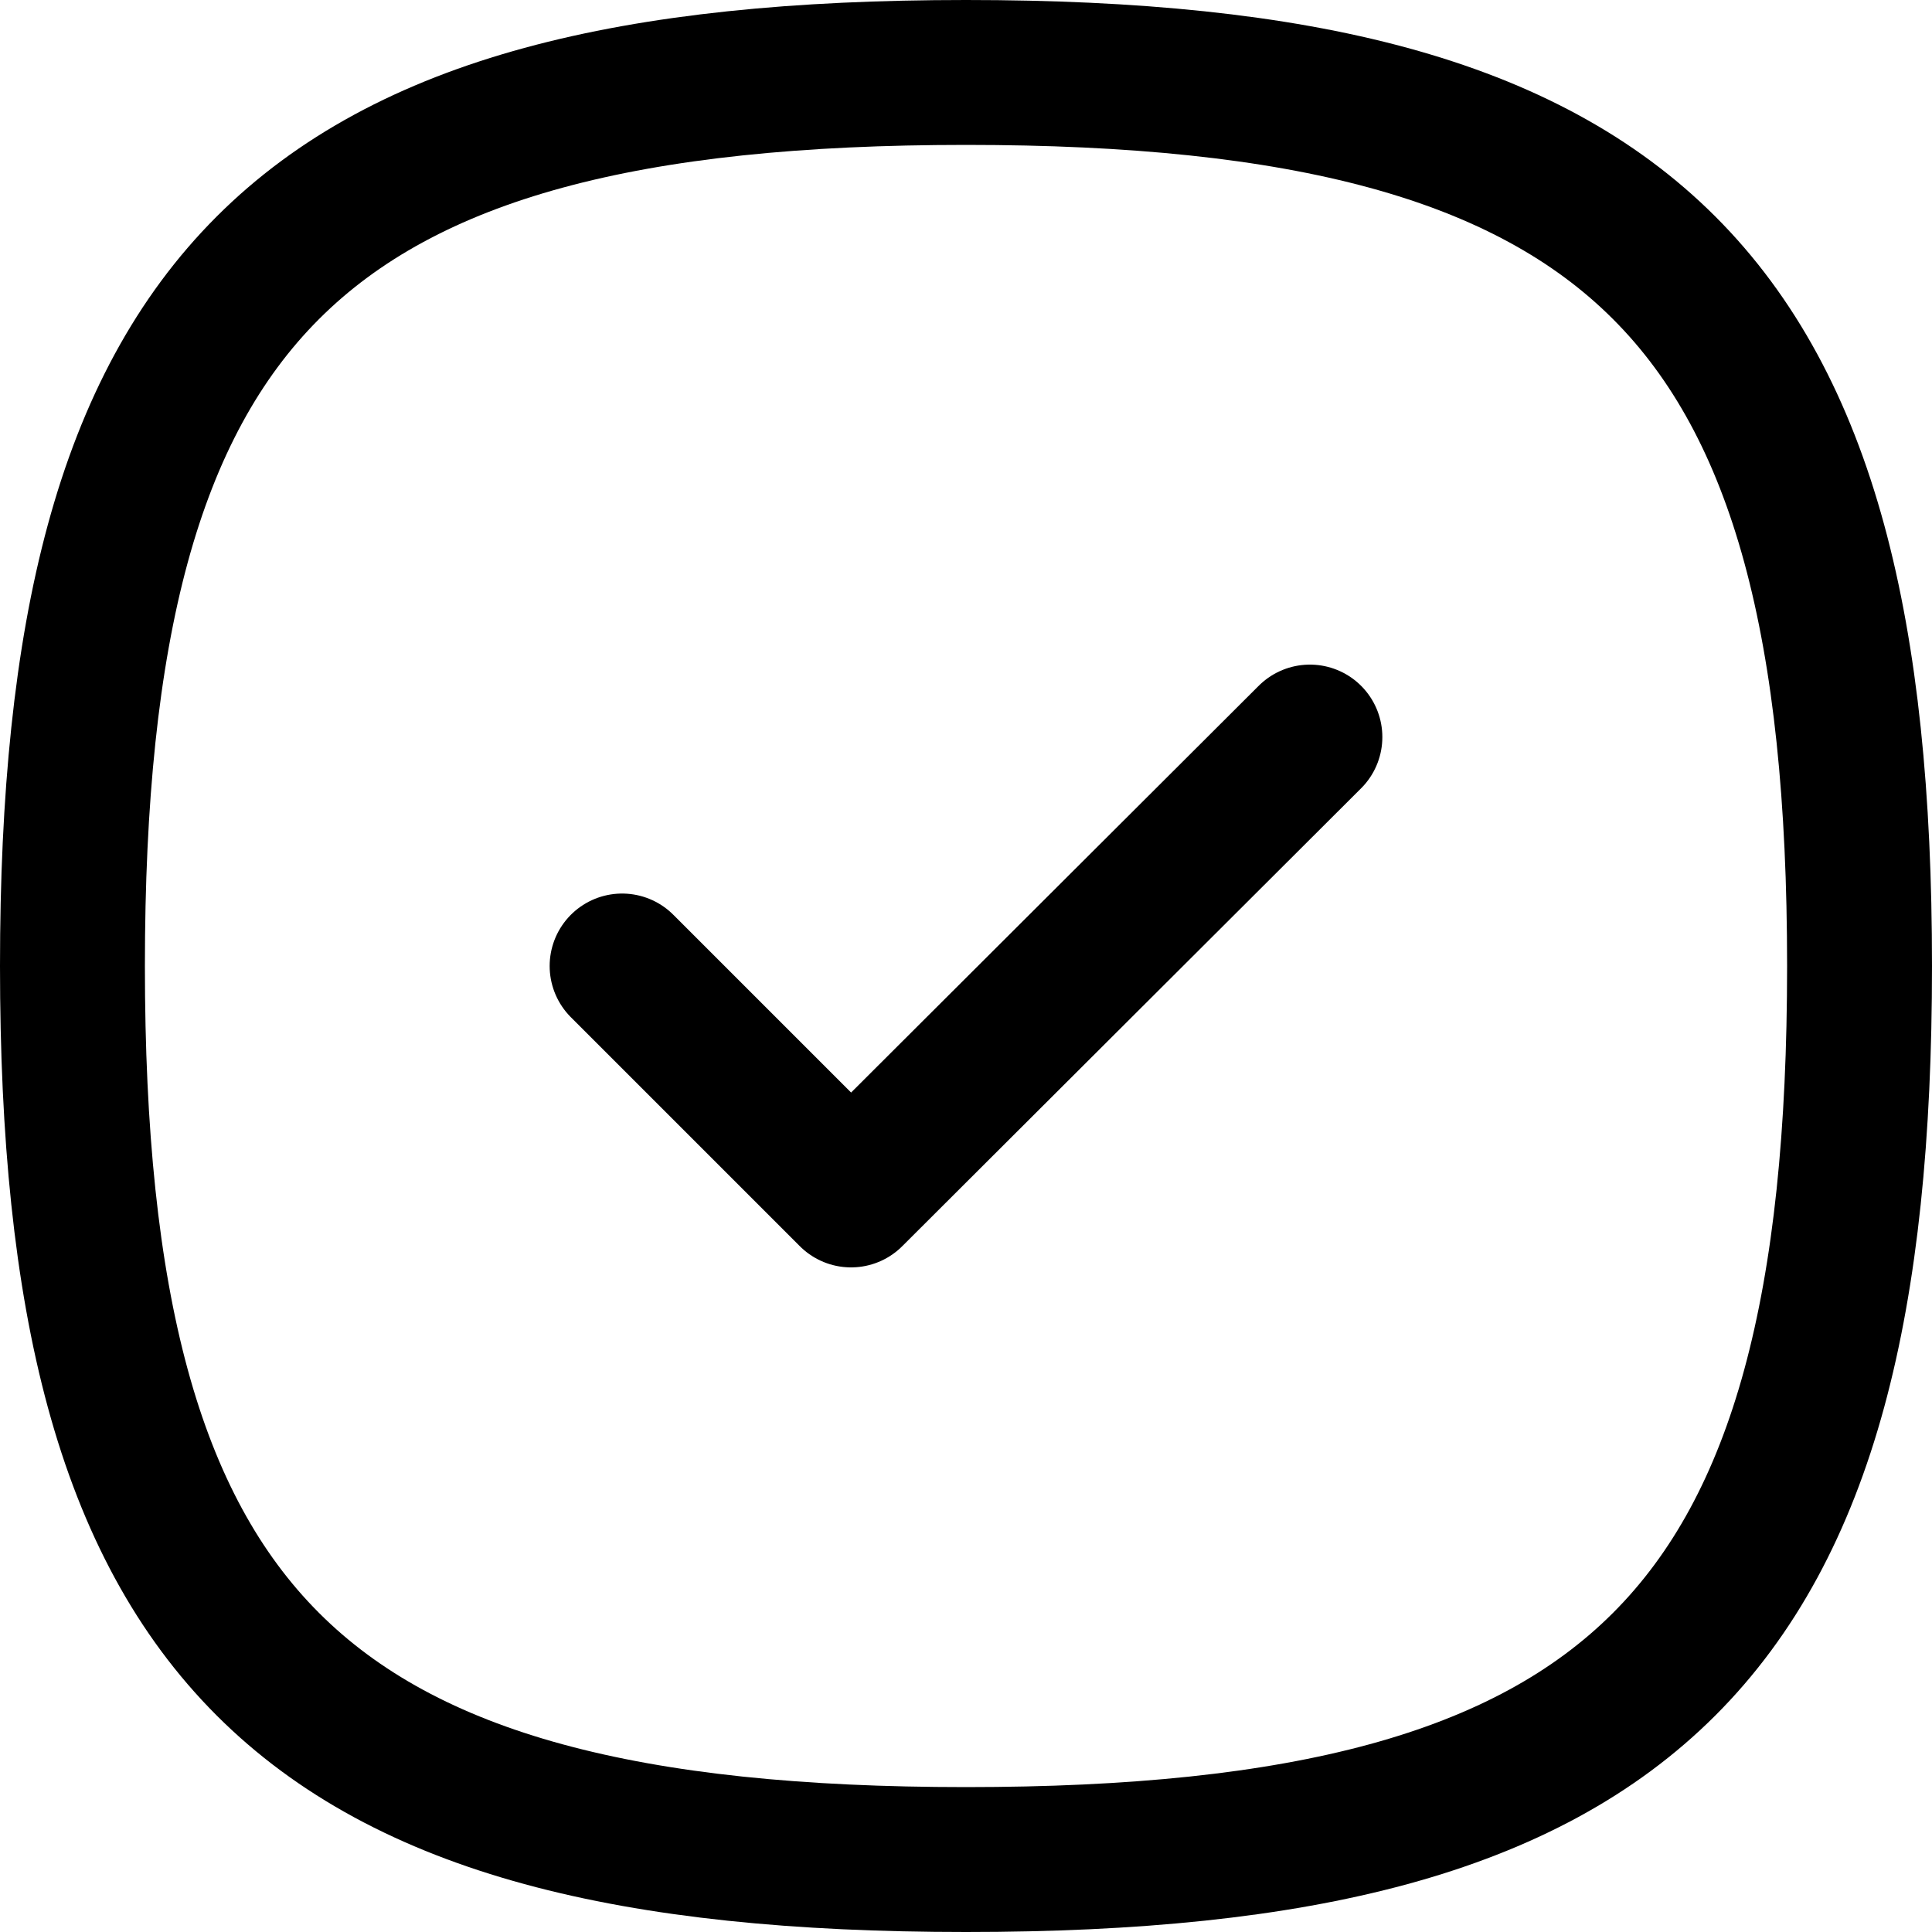
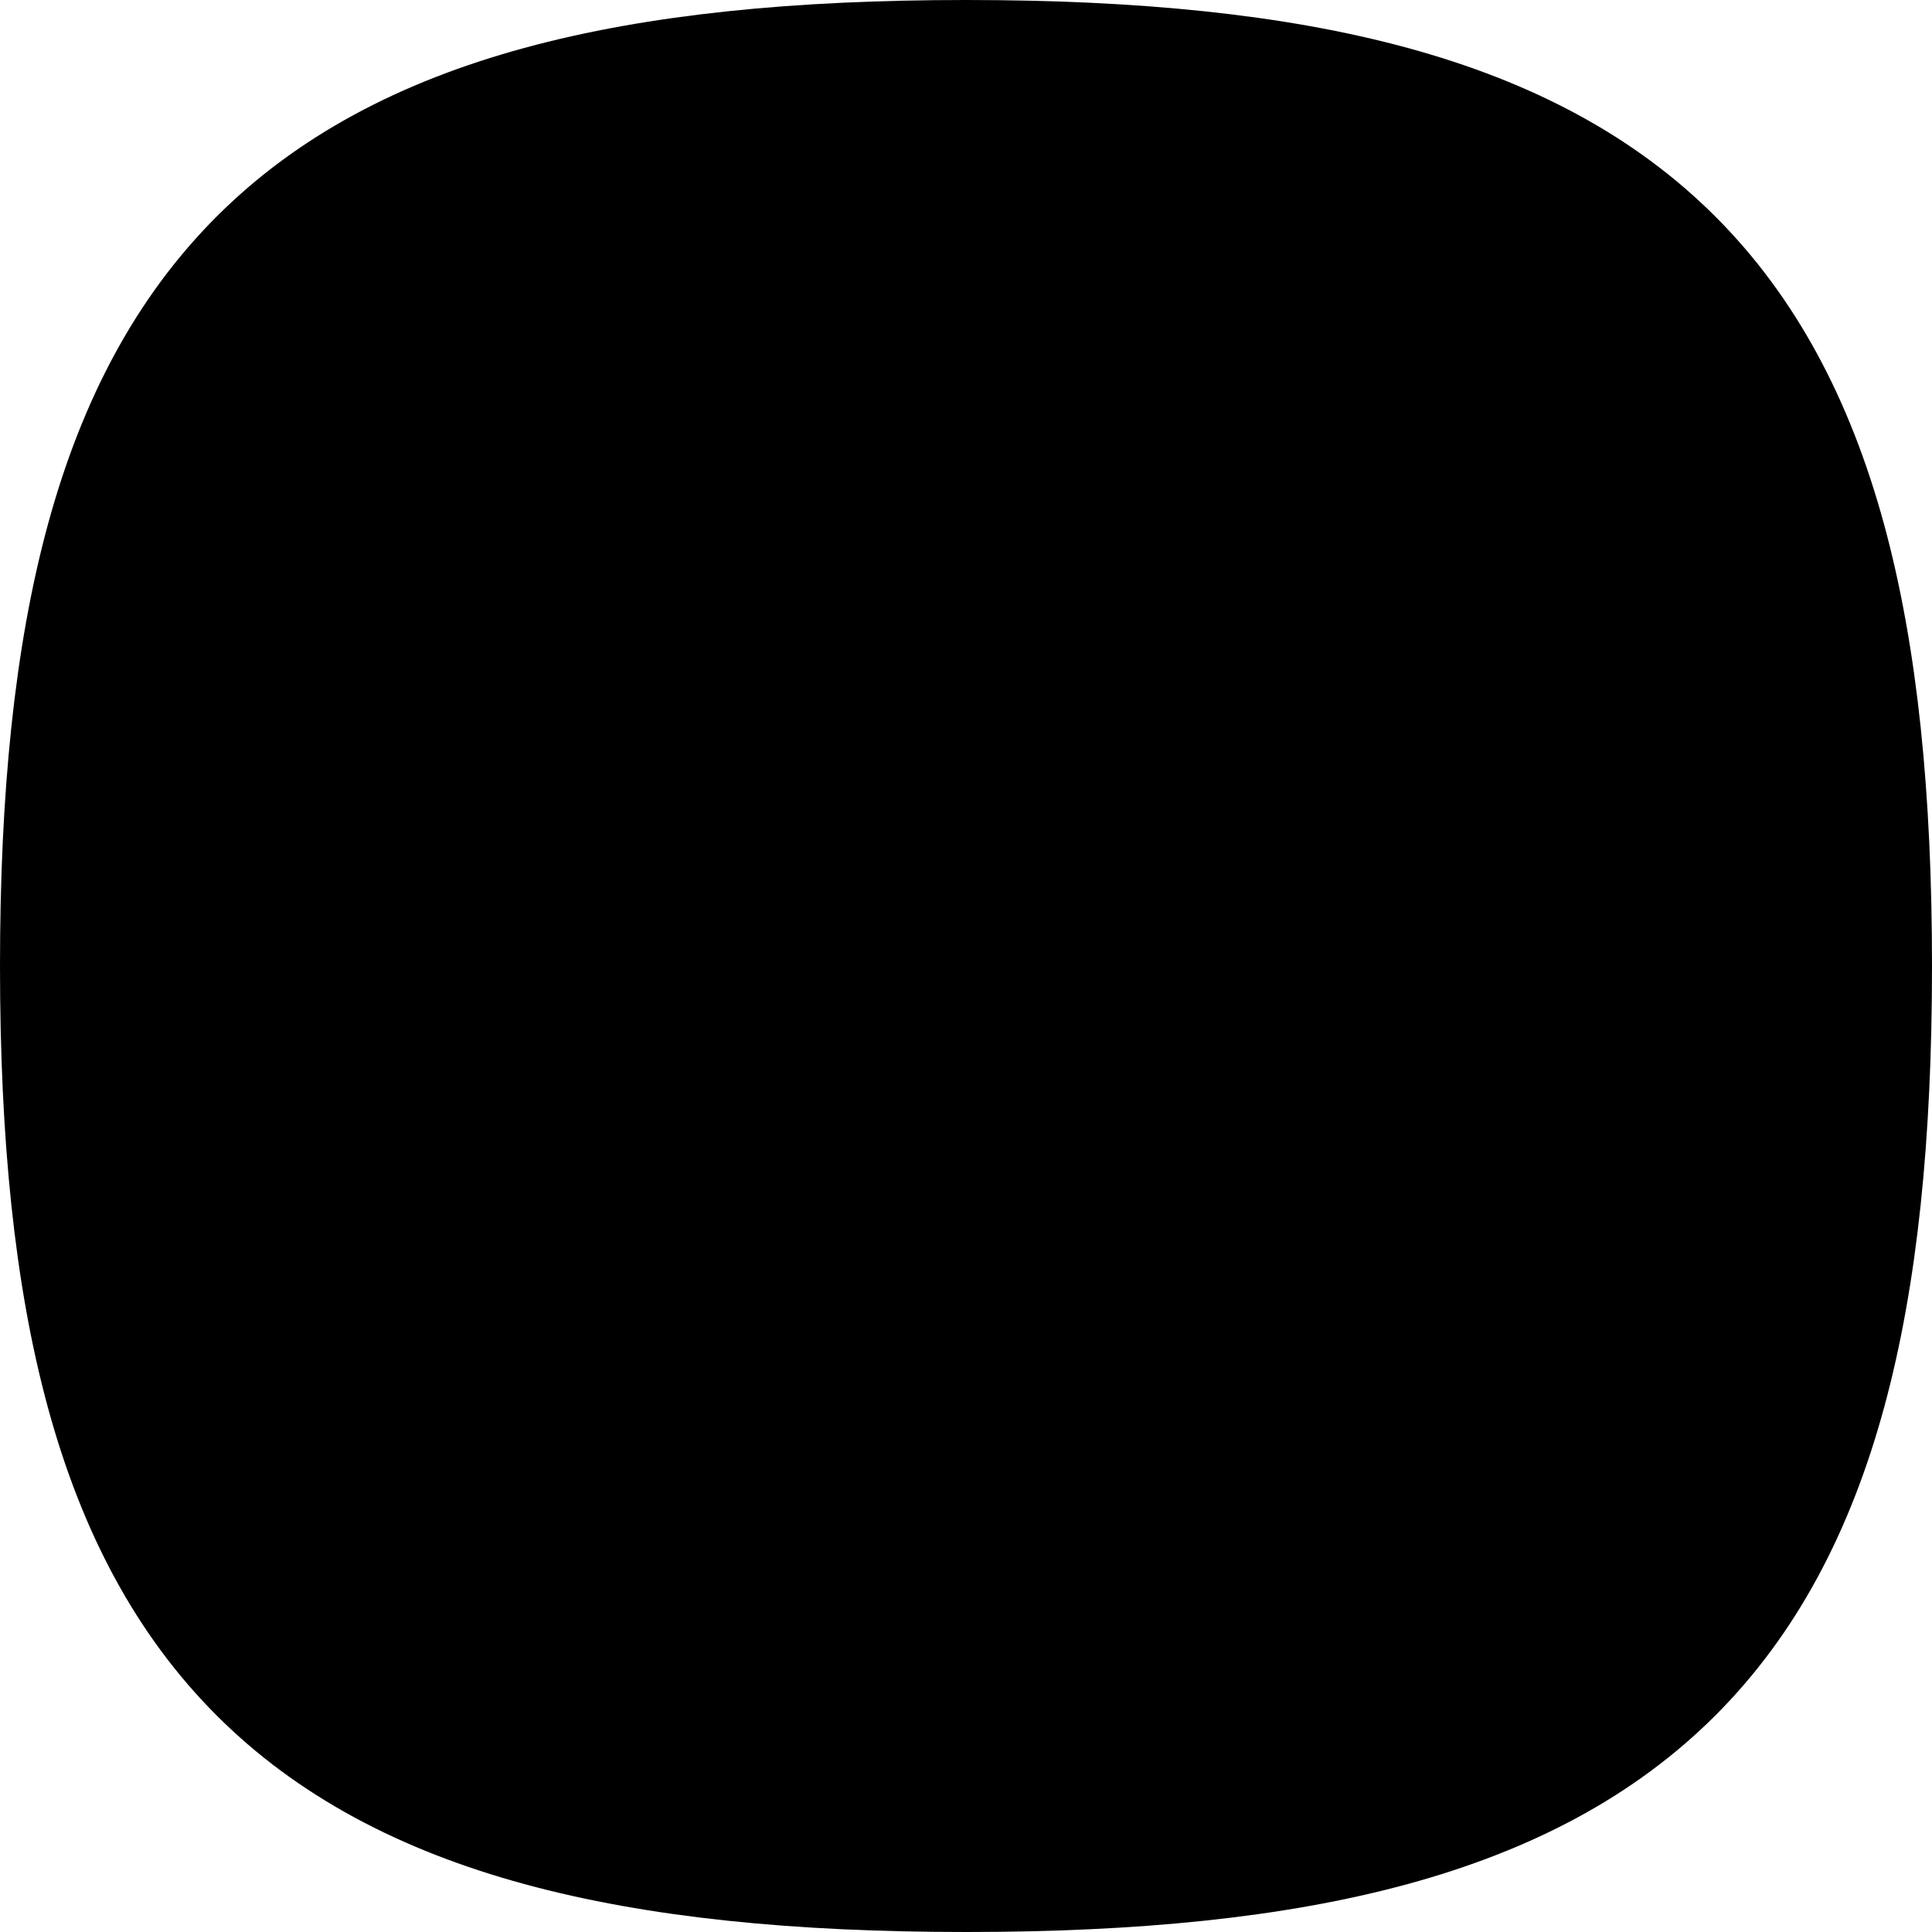
<svg xmlns="http://www.w3.org/2000/svg" viewBox="0 0 20 20">
  <defs>
-     <style>.cls-1{fill:none;stroke:#000;stroke-linecap:round;stroke-linejoin:round;stroke-width:1.5px;}</style>
+     <style>.cls-1{fill:#000;stroke:#000;stroke-linecap:round;stroke-linejoin:round;stroke-width:1.5px;}</style>
  </defs>
  <g id="Calque_2" data-name="Calque 2">
    <g id="Layer_1" data-name="Layer 1">
      <g id="Iconly_3" data-name="Iconly 3">
        <g id="Iconly_Curved_Tick_Square" data-name="Iconly Curved Tick Square">
          <g id="Tick_Square-9" data-name="Tick Square-9">
            <path id="Stroke_1-245" data-name="Stroke 1-245" class="cls-1" d="M6.44,10l2.37,2.37,4.75-4.74" />
            <path id="Stroke_2-17" data-name="Stroke 2-17" class="cls-1" d="M.75,10c0,6.94,2.31,9.25,9.25,9.25s9.25-2.31,9.25-9.25S16.94.75,10,.75.75,3.06.75,10Z" />
          </g>
        </g>
      </g>
    </g>
  </g>
</svg>
